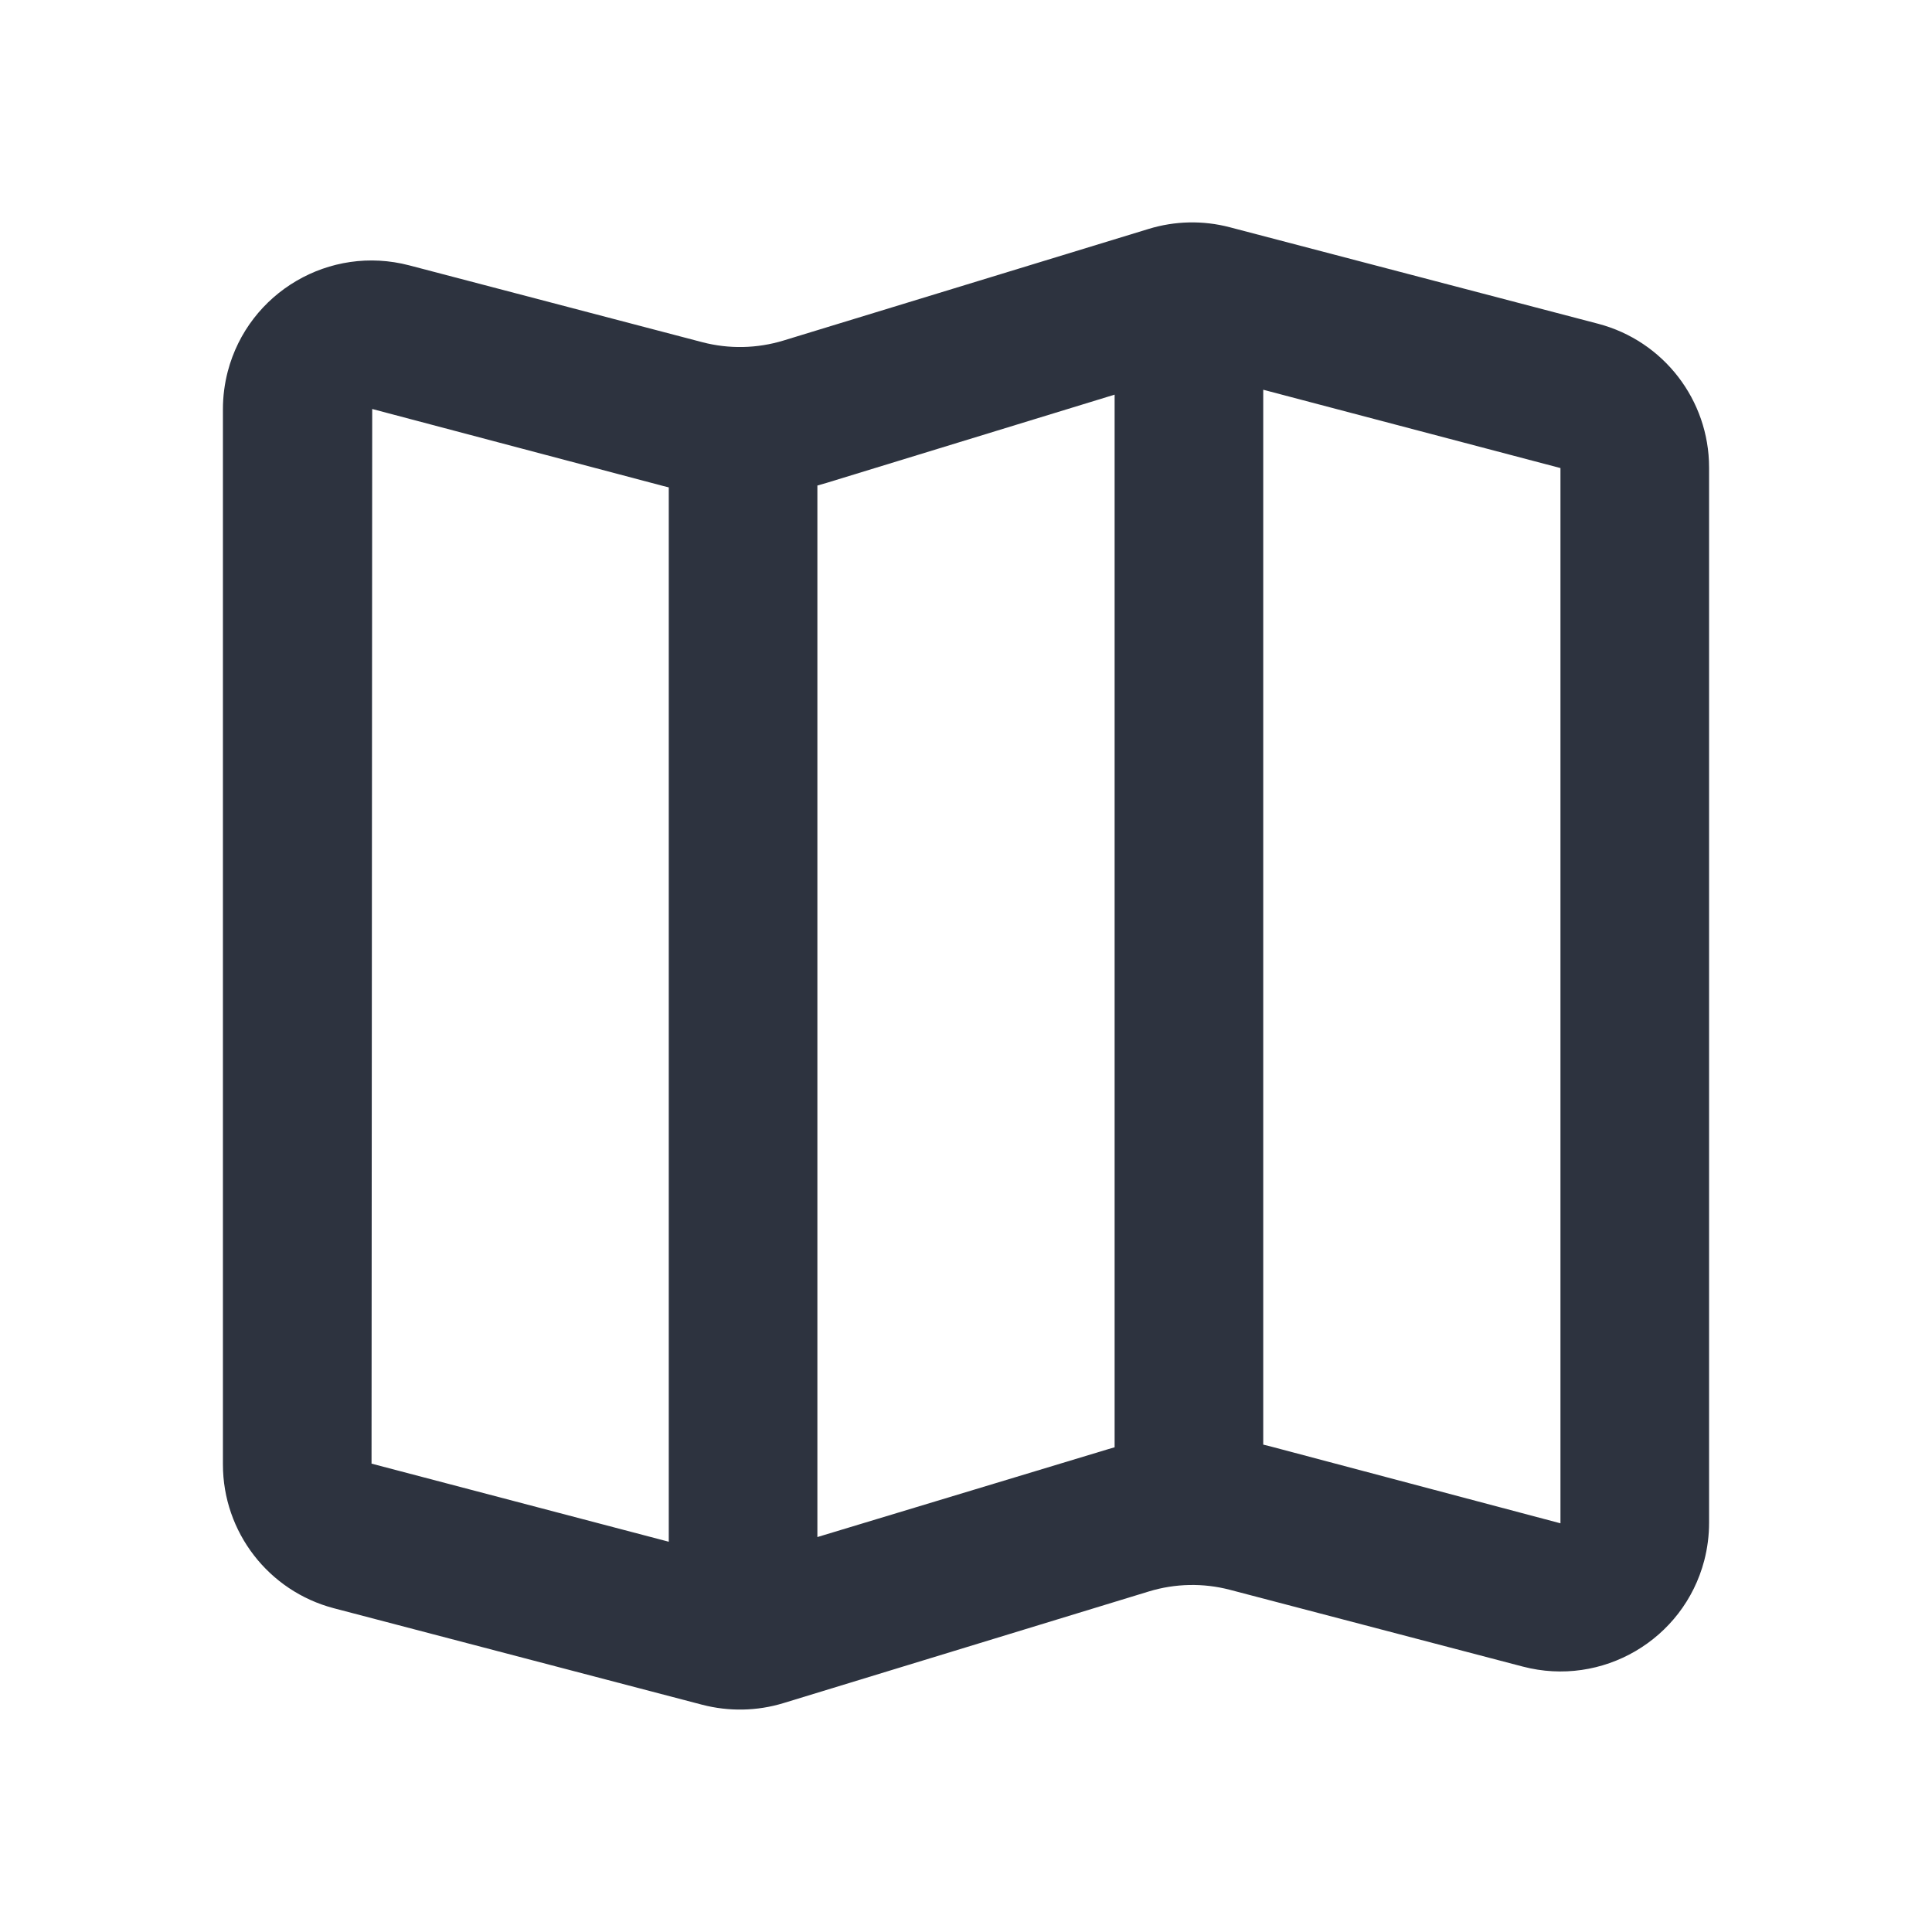
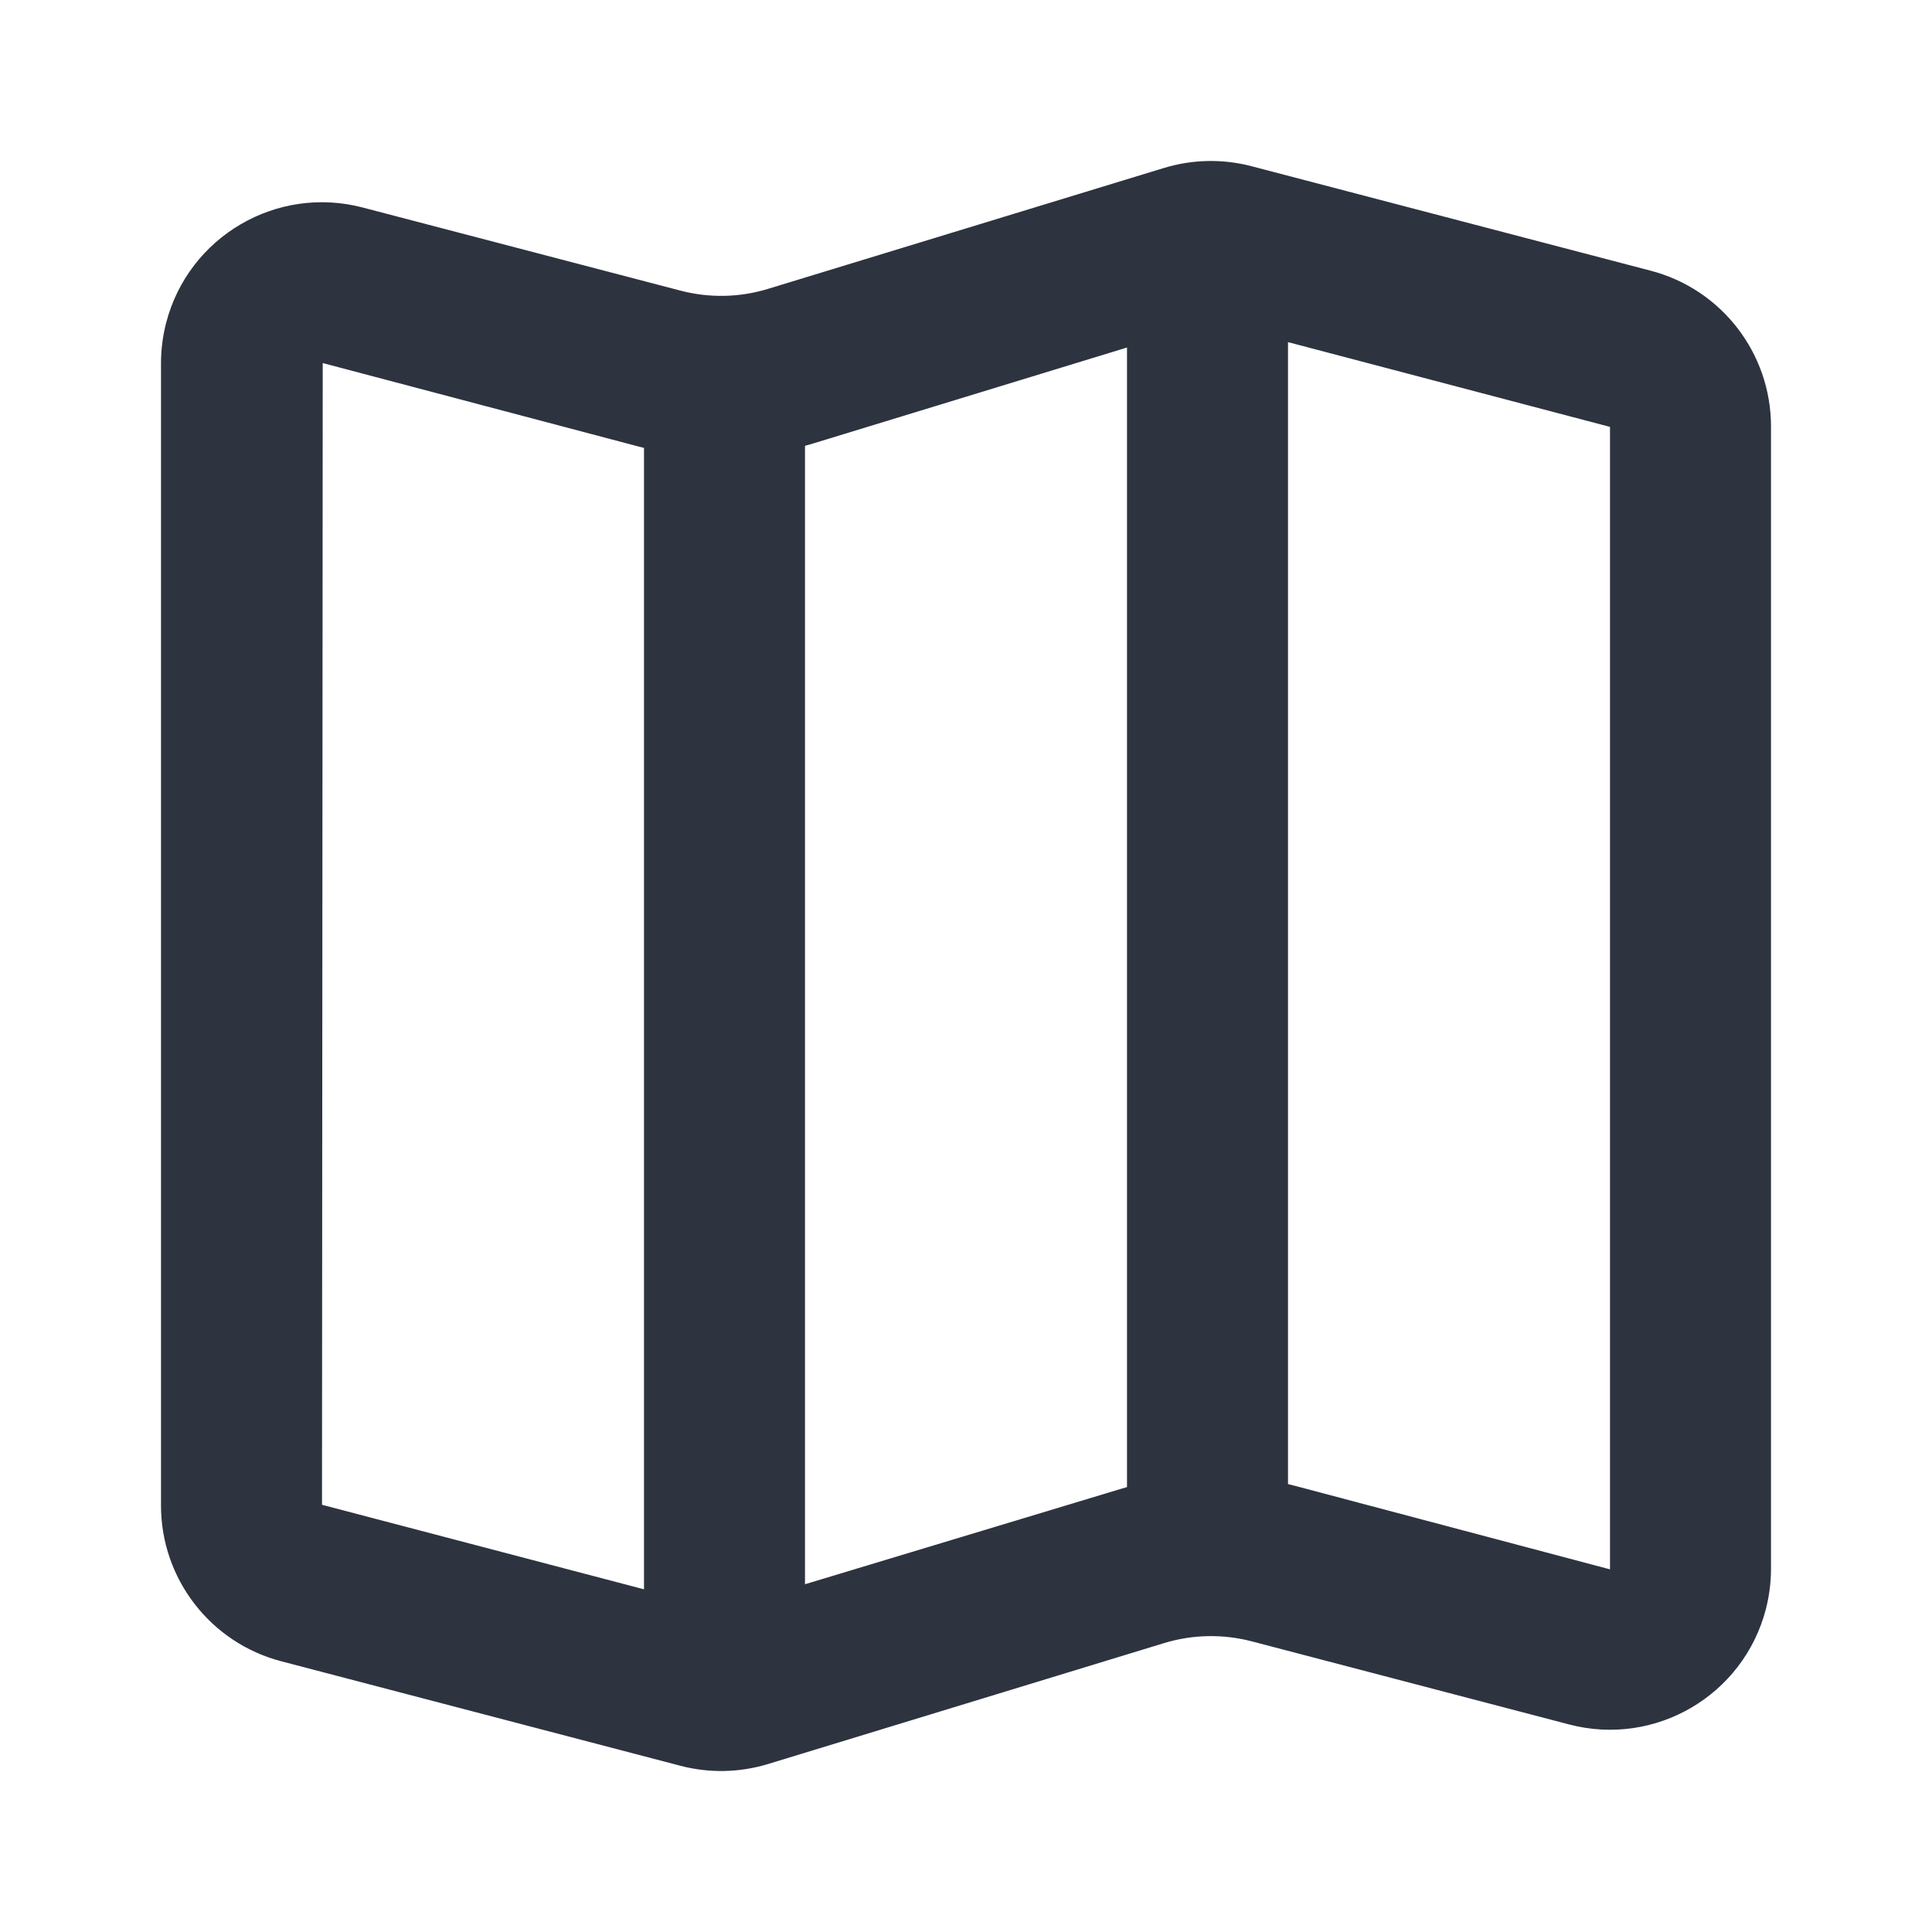
- <svg xmlns="http://www.w3.org/2000/svg" width="26px" height="26px" viewBox="0 0 26 26" version="1.1">
+ <svg xmlns="http://www.w3.org/2000/svg" width="24px" height="24px" viewBox="0 0 24 24" version="1.1">
  <defs />
-   <g id="icon/ic_map" stroke="none" stroke-width="1" fill="none" fill-rule="evenodd" transform="translate(13, 5471) scale(-1, 1) translate(-13, -5471) ">
-     <path d="M11,5.311 L11,19.477 C11.029,19.485 11.057,19.494 11.086,19.502 L15,20.685 L15,6.534 C14.959,6.523 14.919,6.511 14.878,6.499 L11,5.311 Z M9,5.245 L5,6.299 L5,20.5 L8.903,19.465 C8.936,19.457 8.968,19.448 9,19.441 L9,5.245 Z M17,6.559 L17,20.748 L21,19.697 L20.991,5.504 L17.072,6.541 C17.048,6.547 17.024,6.553 17,6.559 Z M4.493,4.357 L9.451,3.058 C9.81,2.964 10.188,2.972 10.543,3.081 L15.457,4.583 C15.812,4.691 16.19,4.699 16.549,4.605 L20.493,3.571 C21.562,3.291 22.655,3.931 22.935,4.999 C22.978,5.165 23,5.335 23,5.506 L23,19.708 C23,20.617 22.387,21.412 21.507,21.643 L16.549,22.942 C16.19,23.035 15.812,23.028 15.458,22.92 L10.539,21.417 C10.185,21.309 9.807,21.301 9.448,21.395 L5.507,22.428 C4.439,22.708 3.345,22.069 3.065,21.001 C3.022,20.835 3,20.665 3,20.494 L3,6.292 C3,5.383 3.613,4.588 4.493,4.357 Z" id="ic_map" fill="#2D333F" />
+   <g id="icon/ic_map" stroke="none" stroke-width="1" fill="none" fill-rule="evenodd" transform="translate(12, 5470) scale(-1, 1) translate(-12, -5470) ">
+     <path d="M10,4.317 L10,18.473 C10.029,18.481 10.057,18.489 10.085,18.498 L14,19.68 L14,5.538 C13.959,5.527 13.919,5.516 13.879,5.503 L10,4.317 Z M8,4.25 L4,5.303 L4,19.495 L7.904,18.46 C7.936,18.452 7.968,18.444 8,18.436 L8,4.25 Z M16,5.564 L16,19.743 L20,18.693 L19.991,4.51 L16.071,5.546 C16.048,5.552 16.024,5.558 16,5.564 Z M3.494,3.363 L8.452,2.065 C8.81,1.971 9.188,1.979 9.542,2.087 L14.458,3.588 C14.812,3.697 15.19,3.704 15.548,3.61 L19.494,2.578 C20.562,2.298 21.655,2.937 21.935,4.006 C21.978,4.171 22,4.342 22,4.513 L22,18.702 C22,19.612 21.386,20.407 20.506,20.637 L15.548,21.935 C15.19,22.029 14.812,22.021 14.458,21.913 L9.539,20.411 C9.184,20.303 8.807,20.296 8.448,20.39 L4.507,21.422 C3.438,21.702 2.345,21.062 2.065,19.994 C2.022,19.828 2,19.658 2,19.487 L2,5.298 C2,4.388 2.614,3.593 3.494,3.363 Z" id="ic_map" fill="#2D333F" />
  </g>
</svg>
